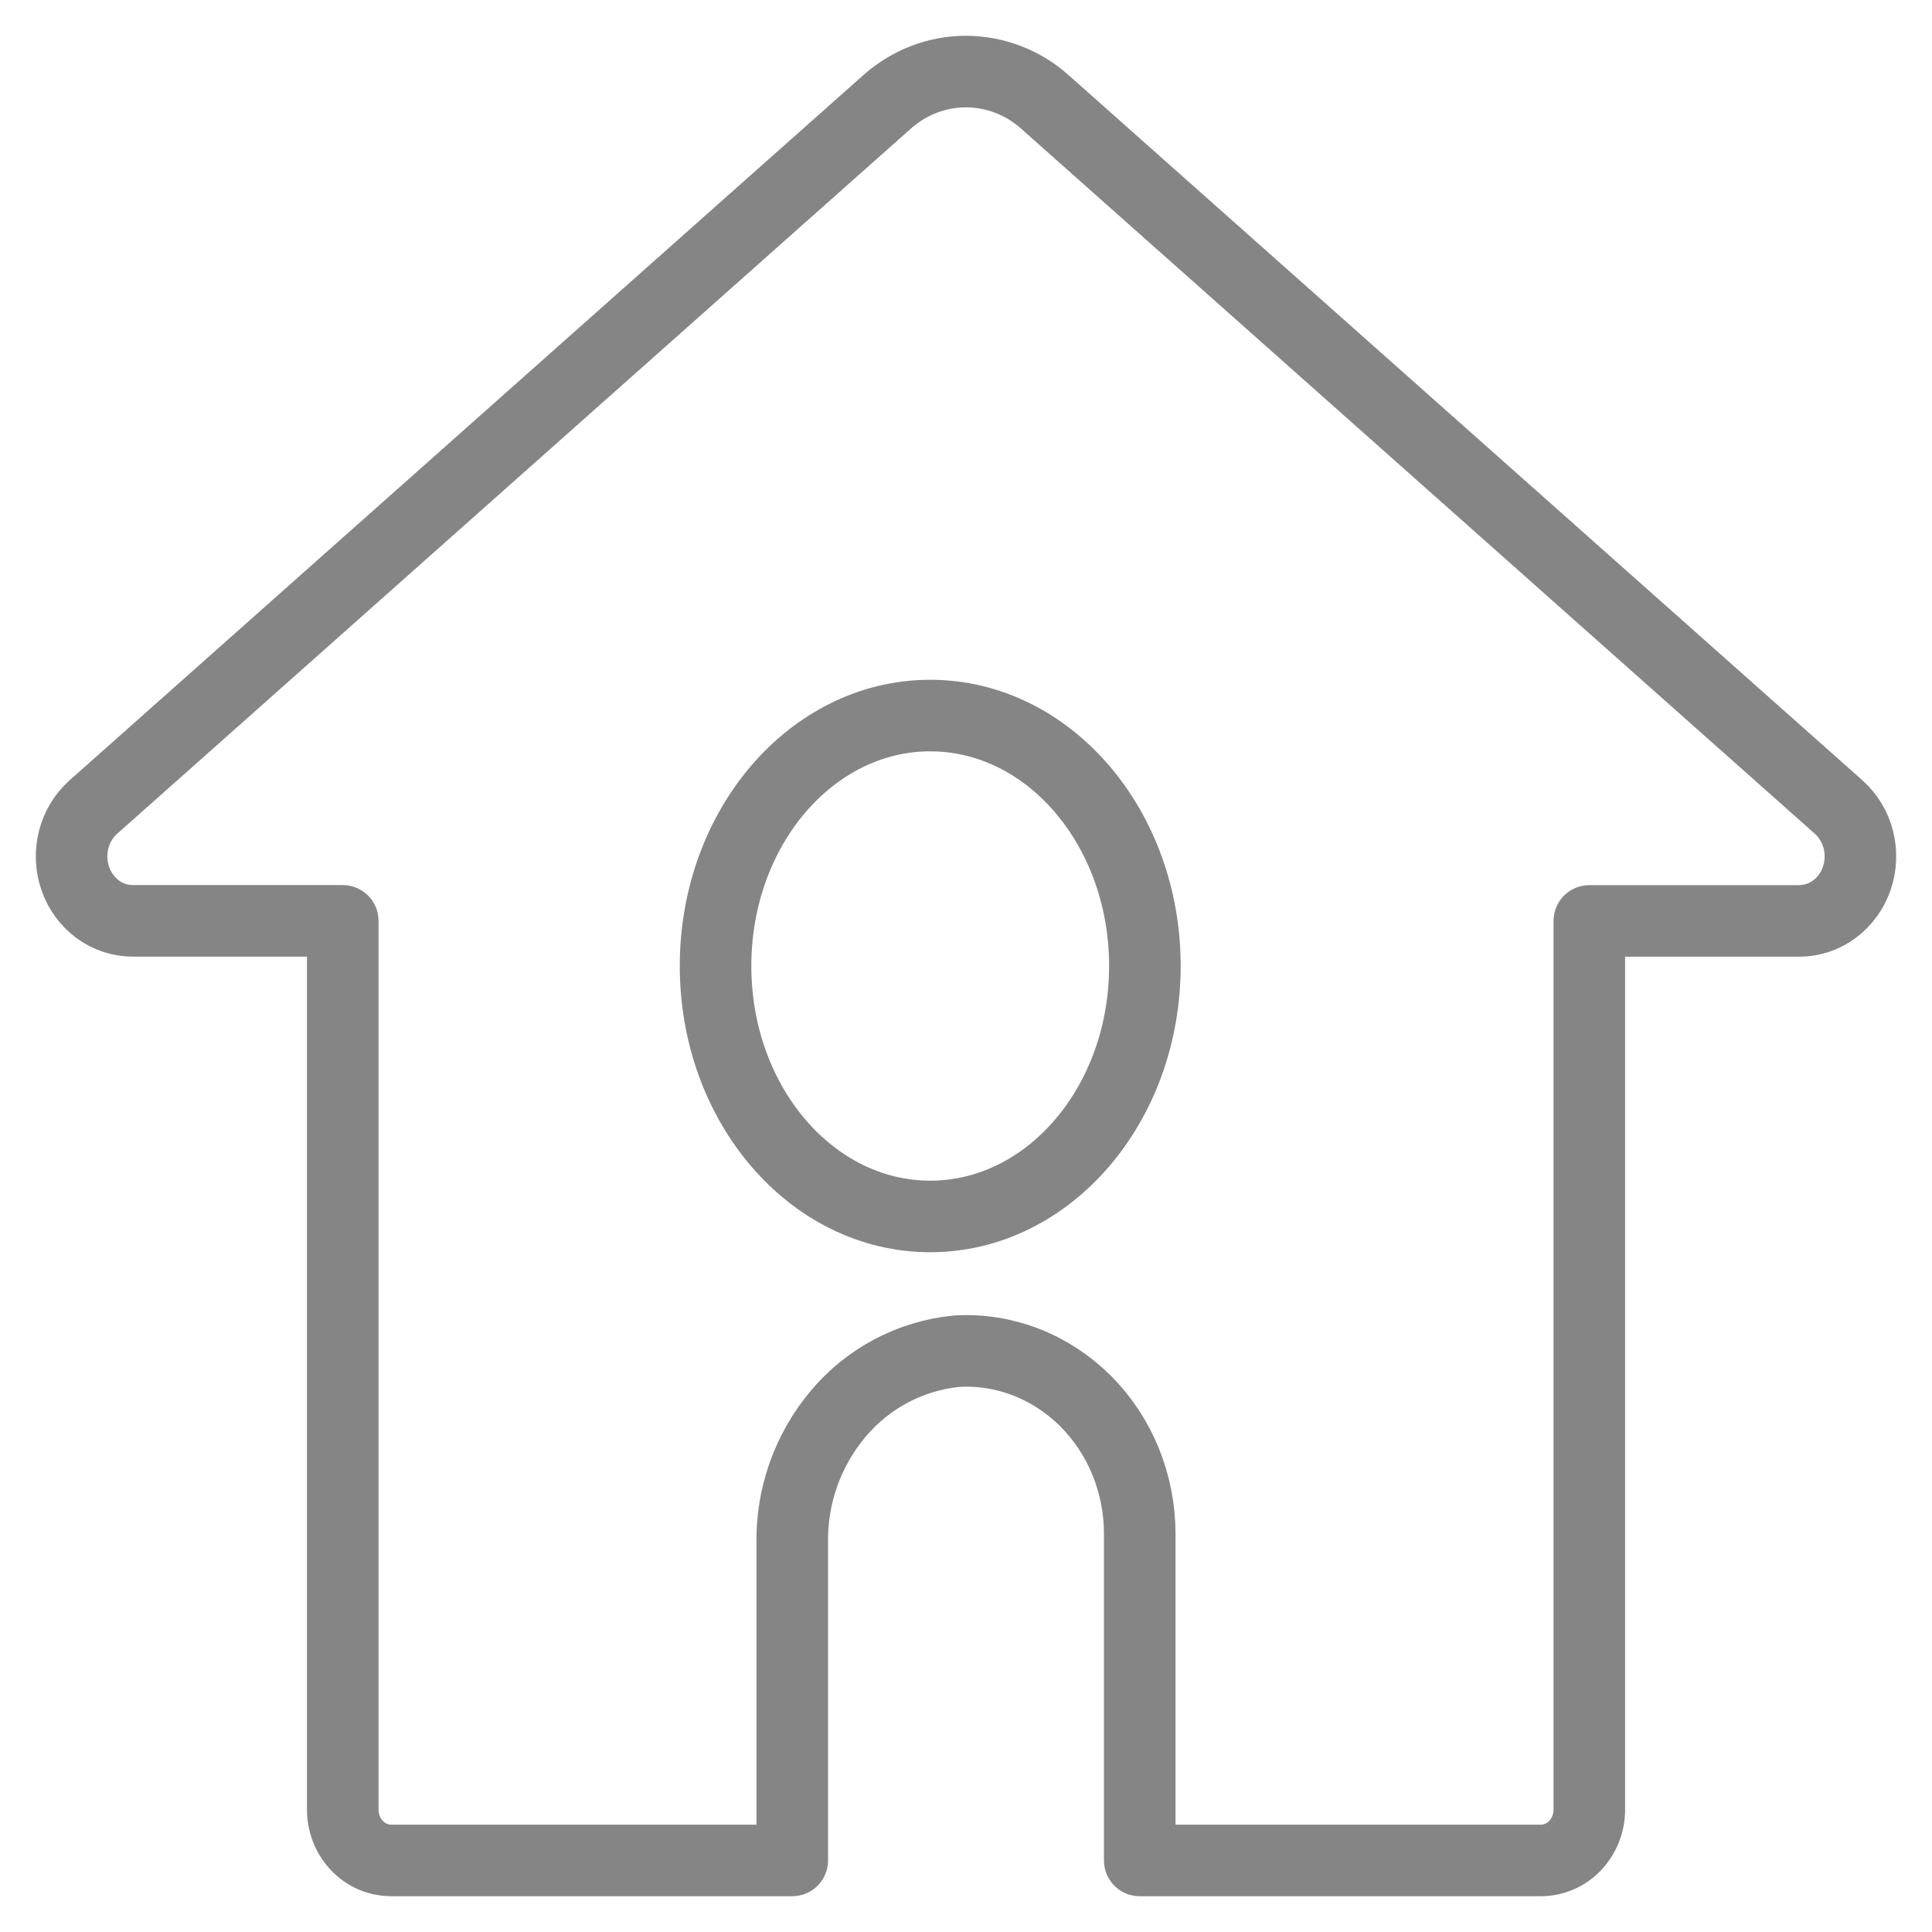
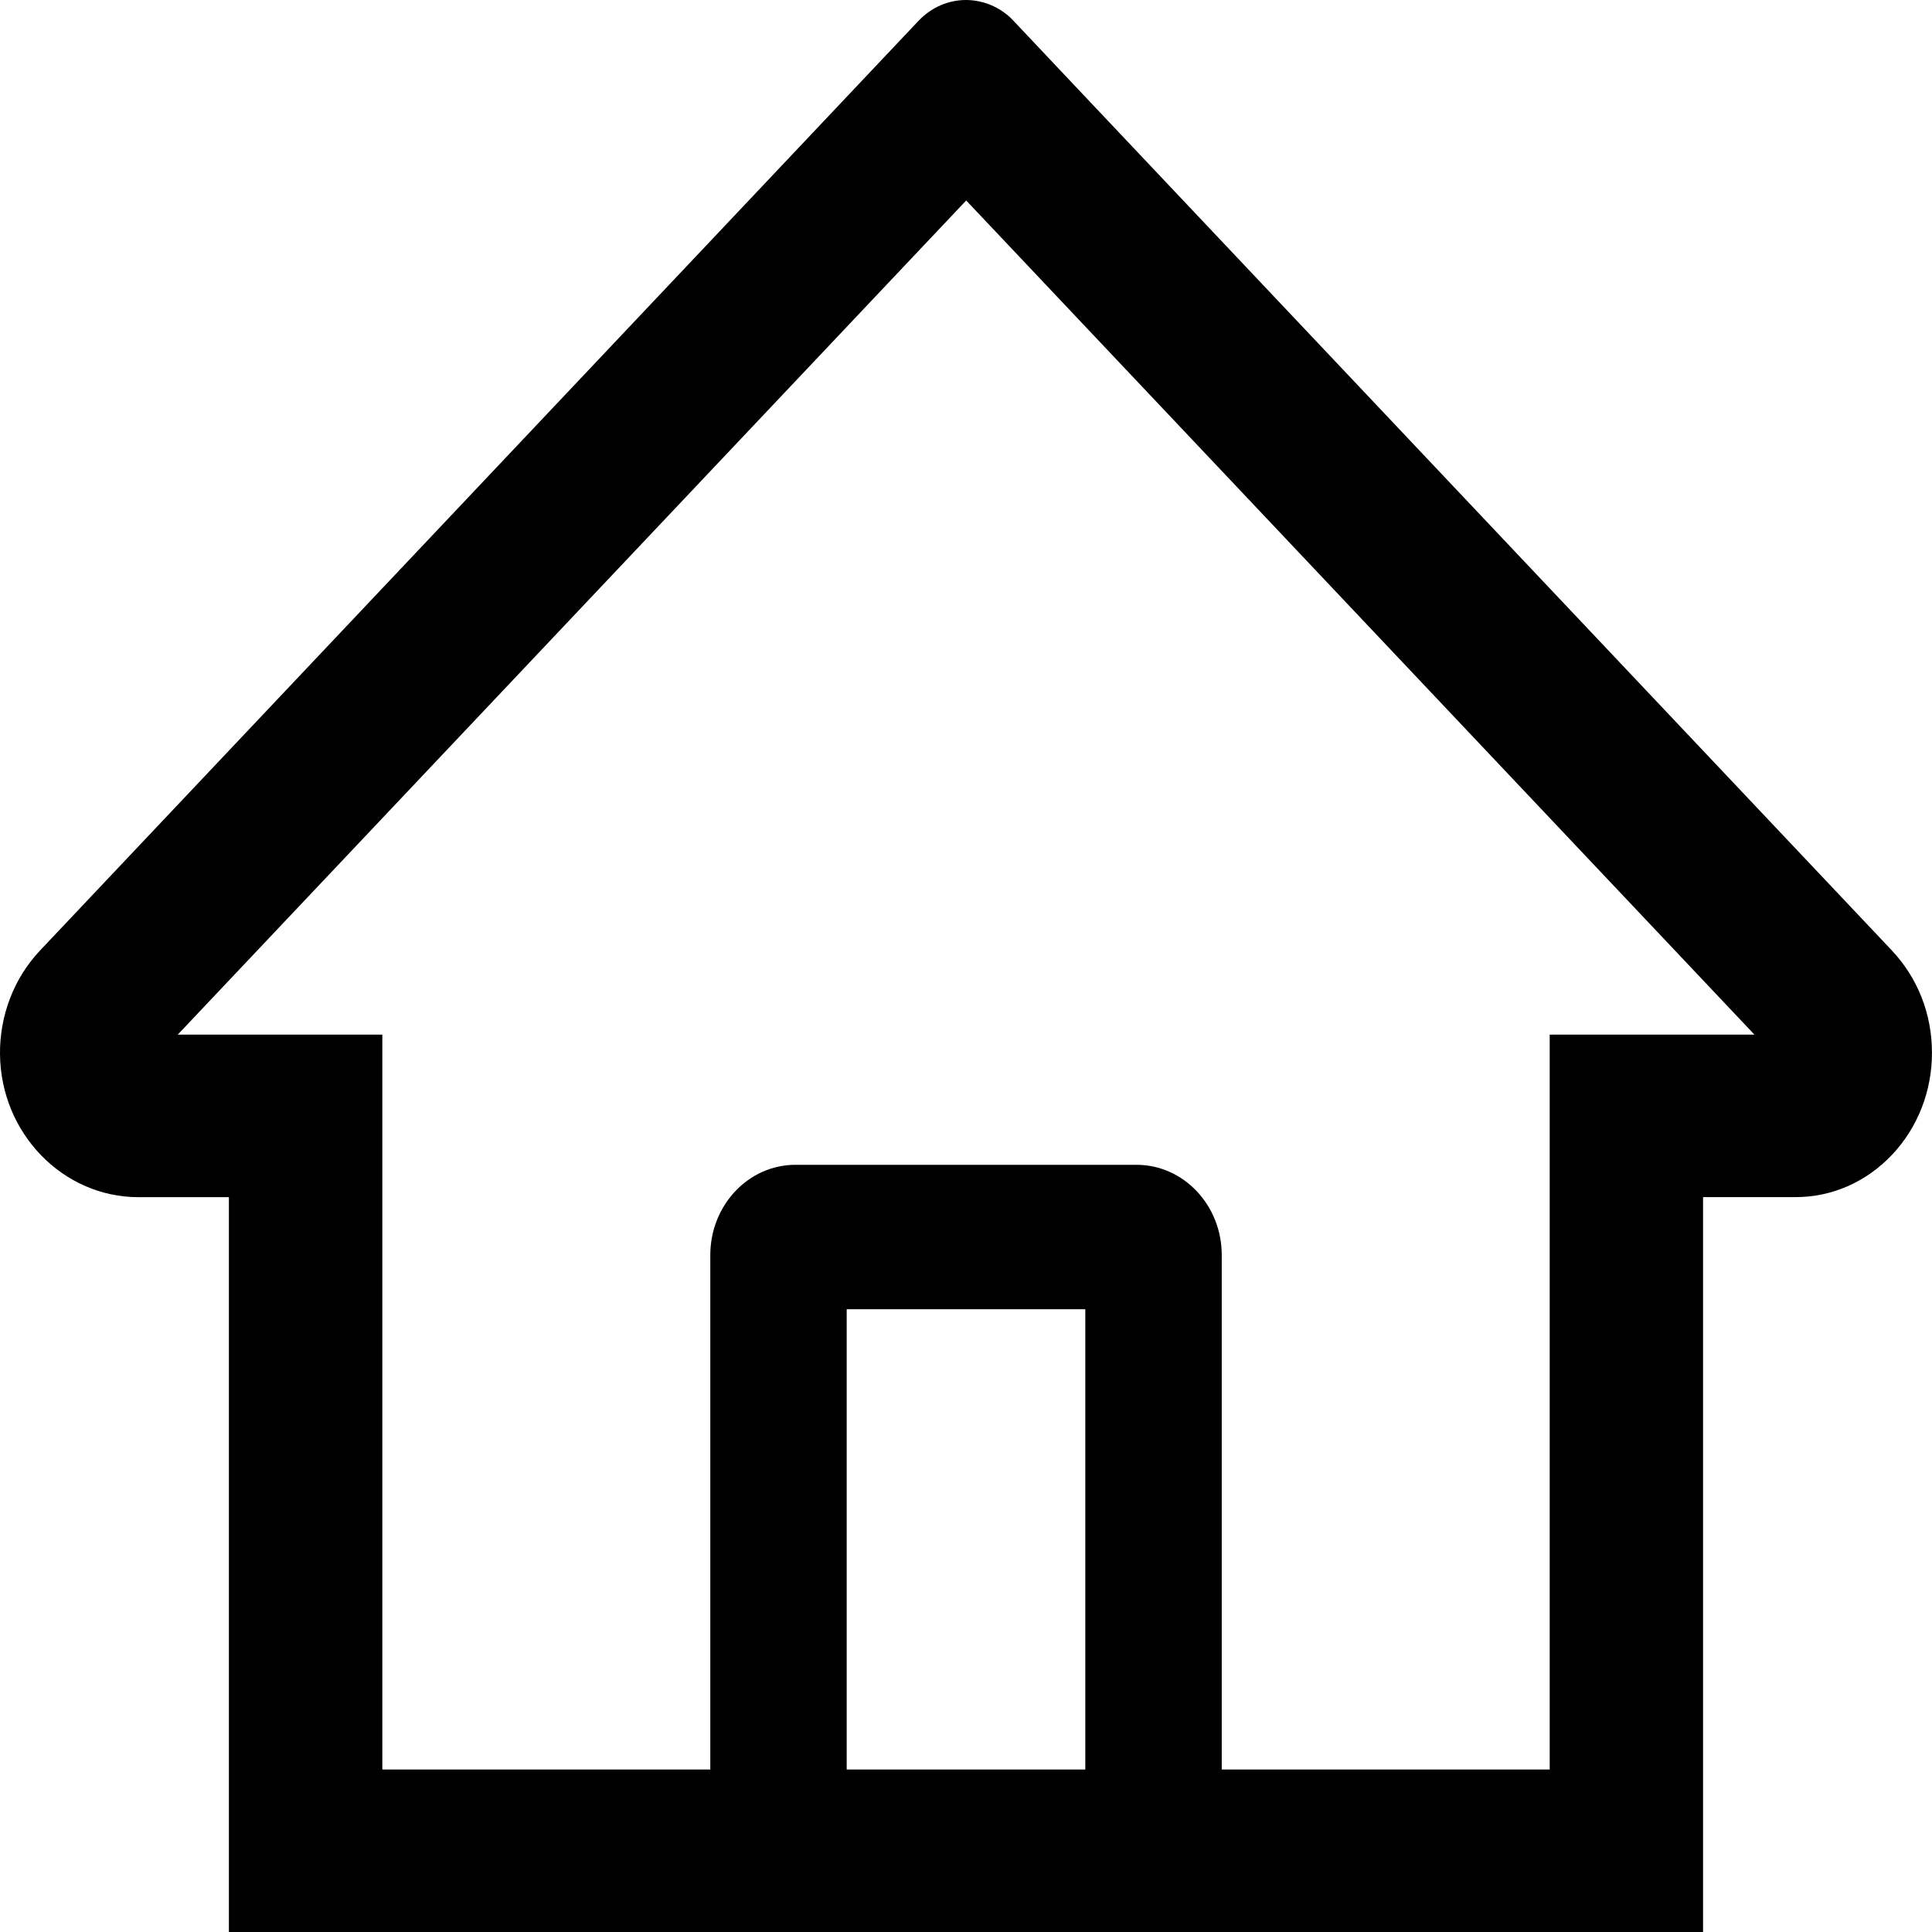
- <svg xmlns="http://www.w3.org/2000/svg" width="27" height="27" fill="none" viewBox="0 0 27 27">
-   <path stroke="#858585" stroke-linecap="round" stroke-linejoin="round" d="M25.697 11.28 14.602 1.424A1.66 1.66 0 0 0 13.499 1c-.403 0-.794.15-1.102.424L1.303 11.28a.908.908 0 0 0-.274.457.947.947 0 0 0 .023.54.9.9 0 0 0 .313.43.826.826 0 0 0 .49.162H4.79v12.42c0 .188.071.37.198.503a.66.66 0 0 0 .478.208h5.606v-4.419a2.738 2.738 0 0 1 .644-1.826 2.478 2.478 0 0 1 1.654-.872c.33-.02.659.033.969.153.31.12.592.305.832.544.24.24.43.527.56.846.13.32.197.663.197 1.01V26h5.607a.66.66 0 0 0 .478-.208.732.732 0 0 0 .198-.504V12.87h2.934a.826.826 0 0 0 .49-.163.896.896 0 0 0 .313-.43.947.947 0 0 0 .023-.54.908.908 0 0 0-.274-.457h0Z" />
-   <path stroke="#858585" stroke-linecap="round" stroke-linejoin="round" d="M13 17c1.657 0 3-1.567 3-3.5S14.657 10 13 10s-3 1.567-3 3.5 1.343 3.5 3 3.5Z" />
+ <svg xmlns="http://www.w3.org/2000/svg" width="40" height="40" fill="none" viewBox="0 0 40 40">
+   <path fill="#000" d="M39.17 19.679 22.122 1.637 20.98.427A1.352 1.352 0 0 0 20 0c-.367 0-.719.154-.98.428L.83 19.678a3.003 3.003 0 0 0-.62.986A3.14 3.14 0 0 0 0 21.829c.018 1.644 1.31 2.957 2.864 2.957h1.875V40H35.26V24.785h1.915c.755 0 1.465-.313 1.999-.878.263-.278.471-.608.613-.971.141-.363.214-.753.212-1.146 0-.794-.296-1.546-.83-2.111Zm-16.7 16.957h-4.94v-9.53h4.94v9.53Zm9.615-15.215v15.215h-6.79v-10.65c0-1.033-.79-1.87-1.765-1.87h-7.06c-.975 0-1.764.837-1.764 1.87v10.65h-6.79V21.421H3.68l16.324-17.27 1.02 1.079 15.3 16.191h-4.24Z" />
</svg>
